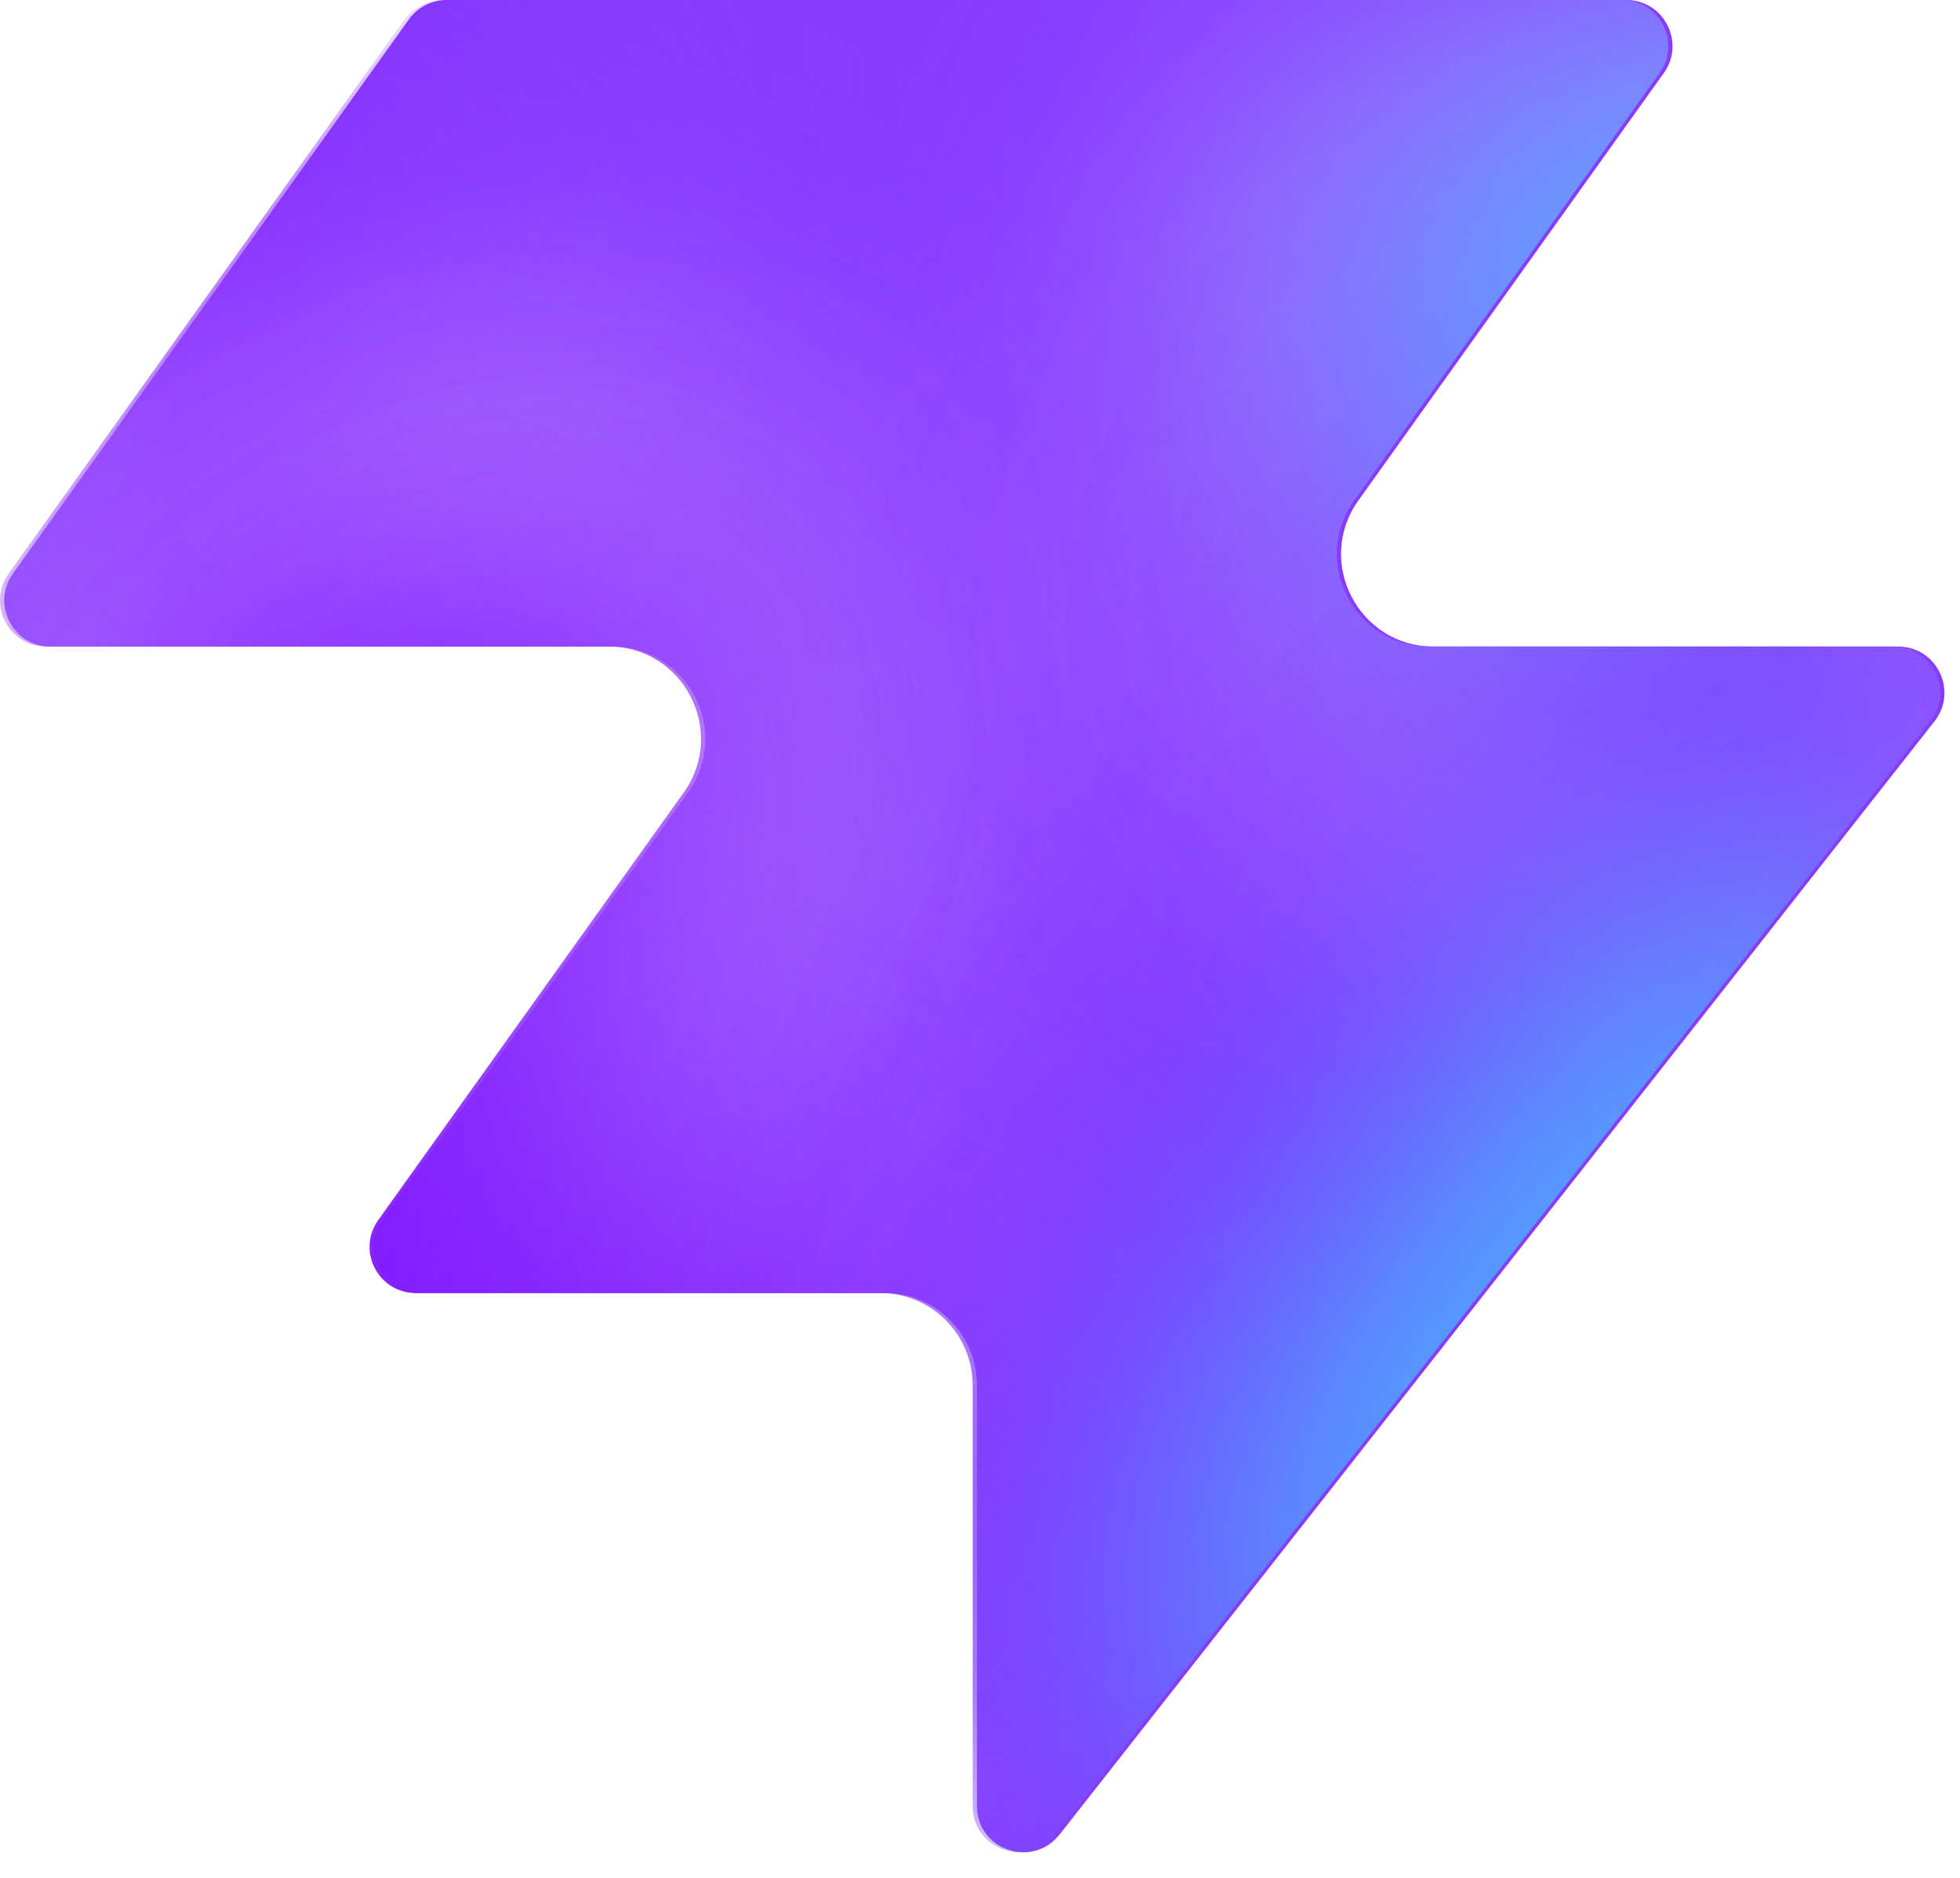
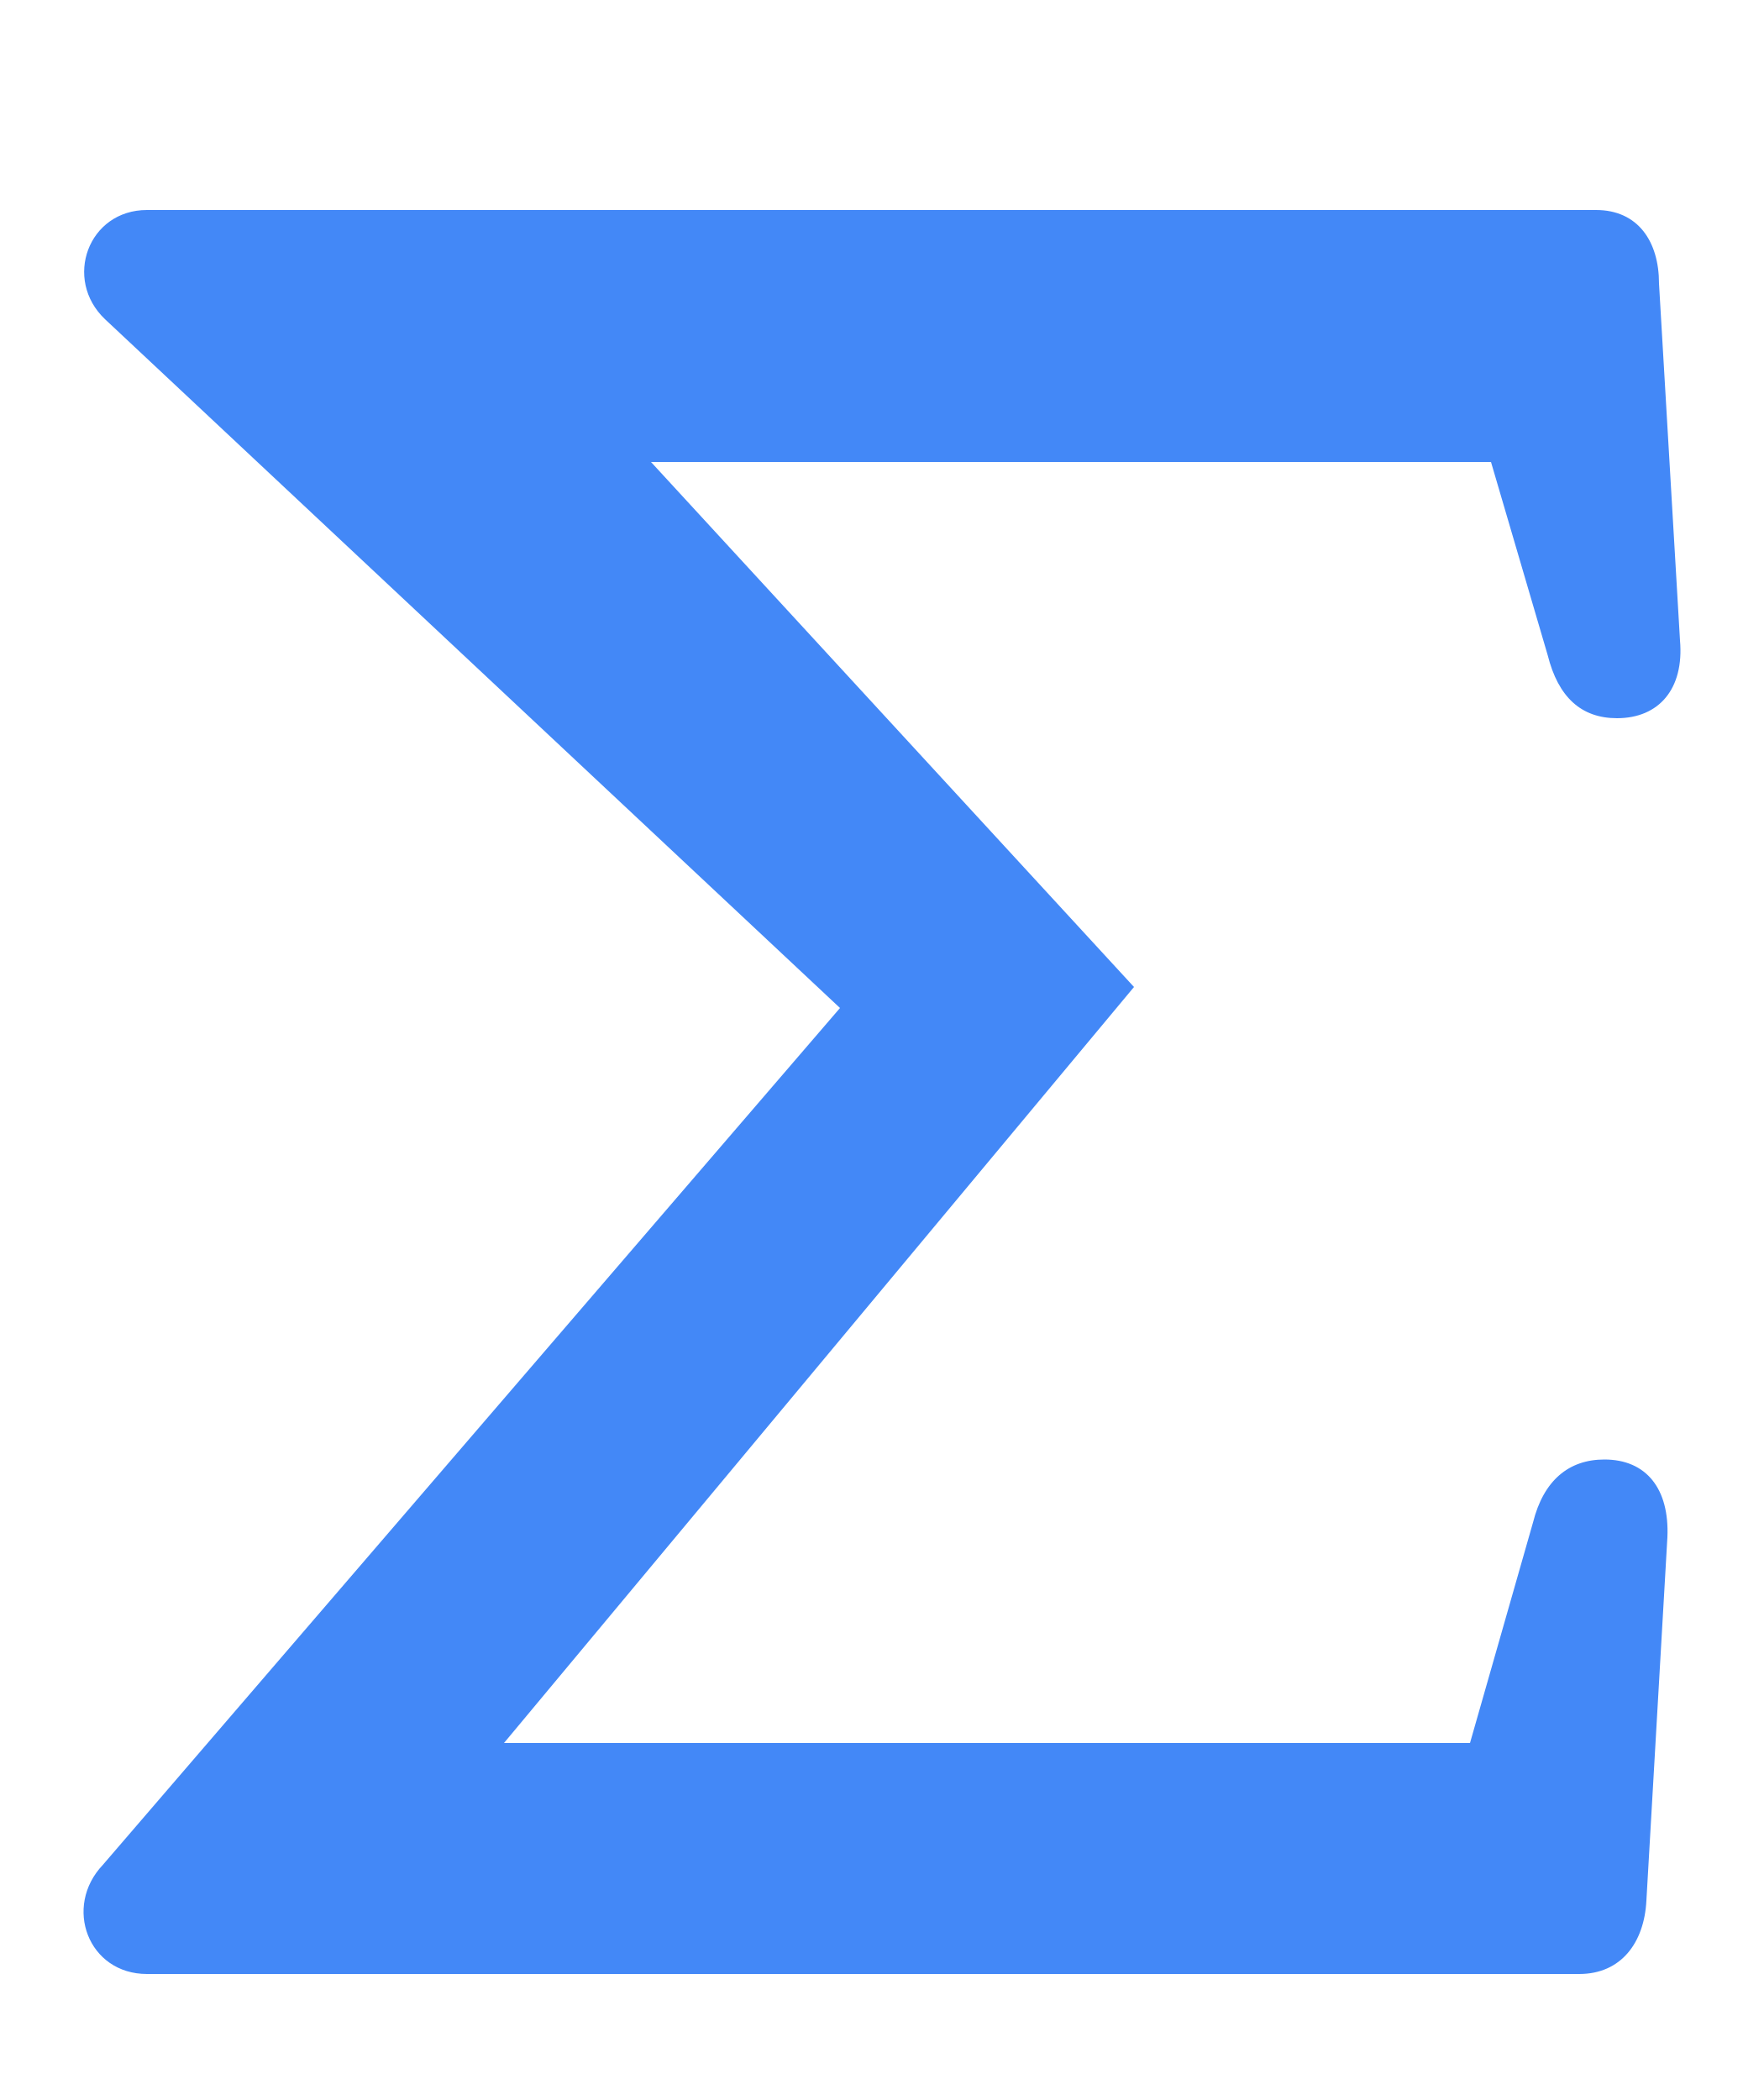
- <svg xmlns="http://www.w3.org/2000/svg" width="48" height="46" fill="none" viewBox="0 0 48 46">
-   <path fill="#863bff" d="M25.946 44.938c-.664.845-2.021.375-2.021-.698V33.937a2.26 2.26 0 0 0-2.262-2.262H10.287c-.92 0-1.456-1.04-.92-1.788l7.48-10.471c1.07-1.497 0-3.578-1.842-3.578H1.237c-.92 0-1.456-1.04-.92-1.788L10.013.474c.214-.297.556-.474.92-.474h28.894c.92 0 1.456 1.04.92 1.788l-7.48 10.471c-1.07 1.498 0 3.579 1.842 3.579h11.377c.943 0 1.473 1.088.89 1.83L25.947 44.94z" style="fill:#863bff;fill:color(display-p3 .525 .23 1);fill-opacity:1" />
-   <mask id="a" width="48" height="46" x="0" y="0" maskUnits="userSpaceOnUse" style="mask-type:alpha">
-     <path fill="#000" d="M25.842 44.938c-.664.844-2.021.375-2.021-.698V33.937a2.26 2.26 0 0 0-2.262-2.262H10.183c-.92 0-1.456-1.04-.92-1.788l7.48-10.471c1.07-1.498 0-3.579-1.842-3.579H1.133c-.92 0-1.456-1.04-.92-1.787L9.91.473c.214-.297.556-.474.92-.474h28.894c.92 0 1.456 1.04.92 1.788l-7.48 10.471c-1.07 1.498 0 3.578 1.842 3.578h11.377c.943 0 1.473 1.088.89 1.832L25.843 44.94z" style="fill:#000;fill-opacity:1" />
-   </mask>
-   <g mask="url(#a)">
-     <g filter="url(#b)">
-       <ellipse cx="5.508" cy="14.704" fill="#ede6ff" rx="5.508" ry="14.704" style="fill:#ede6ff;fill:color(display-p3 .927 .903 1);fill-opacity:1" transform="matrix(.00324 1 1 -.00324 -4.47 31.516)" />
-     </g>
-     <g filter="url(#c)">
-       <ellipse cx="10.399" cy="29.851" fill="#ede6ff" rx="10.399" ry="29.851" style="fill:#ede6ff;fill:color(display-p3 .927 .903 1);fill-opacity:1" transform="matrix(.00324 1 1 -.00324 -39.328 7.883)" />
-     </g>
-     <g filter="url(#d)">
-       <ellipse cx="5.508" cy="30.487" fill="#7e14ff" rx="5.508" ry="30.487" style="fill:#7e14ff;fill:color(display-p3 .492 .077 1);fill-opacity:1" transform="rotate(89.814 -25.913 -14.639)scale(1 -1)" />
-     </g>
-     <g filter="url(#e)">
-       <ellipse cx="5.508" cy="30.599" fill="#7e14ff" rx="5.508" ry="30.599" style="fill:#7e14ff;fill:color(display-p3 .492 .077 1);fill-opacity:1" transform="rotate(89.814 -32.644 -3.334)scale(1 -1)" />
-     </g>
-     <g filter="url(#f)">
-       <ellipse cx="5.508" cy="30.599" fill="#7e14ff" rx="5.508" ry="30.599" style="fill:#7e14ff;fill:color(display-p3 .492 .077 1);fill-opacity:1" transform="matrix(.00324 1 1 -.00324 -34.34 30.47)" />
-     </g>
-     <g filter="url(#g)">
-       <ellipse cx="14.072" cy="22.078" fill="#ede6ff" rx="14.072" ry="22.078" style="fill:#ede6ff;fill:color(display-p3 .927 .903 1);fill-opacity:1" transform="rotate(93.35 24.506 48.493)scale(-1 1)" />
-     </g>
-     <g filter="url(#h)">
-       <ellipse cx="3.47" cy="21.501" fill="#7e14ff" rx="3.47" ry="21.501" style="fill:#7e14ff;fill:color(display-p3 .492 .077 1);fill-opacity:1" transform="rotate(89.009 28.708 47.59)scale(-1 1)" />
-     </g>
-     <g filter="url(#i)">
-       <ellipse cx="3.47" cy="21.501" fill="#7e14ff" rx="3.47" ry="21.501" style="fill:#7e14ff;fill:color(display-p3 .492 .077 1);fill-opacity:1" transform="rotate(89.009 28.708 47.59)scale(-1 1)" />
-     </g>
-     <g filter="url(#j)">
-       <ellipse cx=".387" cy="8.972" fill="#7e14ff" rx="4.407" ry="29.108" style="fill:#7e14ff;fill:color(display-p3 .492 .077 1);fill-opacity:1" transform="rotate(39.51 .387 8.972)" />
-     </g>
-     <g filter="url(#k)">
-       <ellipse cx="47.523" cy="-6.092" fill="#7e14ff" rx="4.407" ry="29.108" style="fill:#7e14ff;fill:color(display-p3 .492 .077 1);fill-opacity:1" transform="rotate(37.892 47.523 -6.092)" />
-     </g>
-     <g filter="url(#l)">
-       <ellipse cx="41.412" cy="6.333" fill="#47bfff" rx="5.971" ry="9.665" style="fill:#47bfff;fill:color(display-p3 .28 .748 1);fill-opacity:1" transform="rotate(37.892 41.412 6.333)" />
-     </g>
-     <g filter="url(#m)">
-       <ellipse cx="-1.879" cy="38.332" fill="#7e14ff" rx="4.407" ry="29.108" style="fill:#7e14ff;fill:color(display-p3 .492 .077 1);fill-opacity:1" transform="rotate(37.892 -1.88 38.332)" />
-     </g>
-     <g filter="url(#n)">
-       <ellipse cx="-1.879" cy="38.332" fill="#7e14ff" rx="4.407" ry="29.108" style="fill:#7e14ff;fill:color(display-p3 .492 .077 1);fill-opacity:1" transform="rotate(37.892 -1.88 38.332)" />
-     </g>
-     <g filter="url(#o)">
-       <ellipse cx="35.651" cy="29.907" fill="#7e14ff" rx="4.407" ry="29.108" style="fill:#7e14ff;fill:color(display-p3 .492 .077 1);fill-opacity:1" transform="rotate(37.892 35.651 29.907)" />
-     </g>
-     <g filter="url(#p)">
-       <ellipse cx="38.418" cy="32.4" fill="#47bfff" rx="5.971" ry="15.297" style="fill:#47bfff;fill:color(display-p3 .28 .748 1);fill-opacity:1" transform="rotate(37.892 38.418 32.4)" />
-     </g>
-   </g>
-   <defs>
-     <filter id="b" width="60.045" height="41.654" x="-19.77" y="16.149" color-interpolation-filters="sRGB" filterUnits="userSpaceOnUse">
-       <feFlood flood-opacity="0" result="BackgroundImageFix" />
-       <feBlend in="SourceGraphic" in2="BackgroundImageFix" result="shape" />
-       <feGaussianBlur result="effect1_foregroundBlur_2002_17158" stdDeviation="7.659" />
-     </filter>
-     <filter id="c" width="90.34" height="51.437" x="-54.613" y="-7.533" color-interpolation-filters="sRGB" filterUnits="userSpaceOnUse">
-       <feFlood flood-opacity="0" result="BackgroundImageFix" />
-       <feBlend in="SourceGraphic" in2="BackgroundImageFix" result="shape" />
-       <feGaussianBlur result="effect1_foregroundBlur_2002_17158" stdDeviation="7.659" />
-     </filter>
-     <filter id="d" width="79.355" height="29.4" x="-49.64" y="2.03" color-interpolation-filters="sRGB" filterUnits="userSpaceOnUse">
-       <feFlood flood-opacity="0" result="BackgroundImageFix" />
-       <feBlend in="SourceGraphic" in2="BackgroundImageFix" result="shape" />
-       <feGaussianBlur result="effect1_foregroundBlur_2002_17158" stdDeviation="4.596" />
-     </filter>
-     <filter id="e" width="79.579" height="29.4" x="-45.045" y="20.029" color-interpolation-filters="sRGB" filterUnits="userSpaceOnUse">
-       <feFlood flood-opacity="0" result="BackgroundImageFix" />
-       <feBlend in="SourceGraphic" in2="BackgroundImageFix" result="shape" />
-       <feGaussianBlur result="effect1_foregroundBlur_2002_17158" stdDeviation="4.596" />
-     </filter>
-     <filter id="f" width="79.579" height="29.4" x="-43.513" y="21.178" color-interpolation-filters="sRGB" filterUnits="userSpaceOnUse">
-       <feFlood flood-opacity="0" result="BackgroundImageFix" />
-       <feBlend in="SourceGraphic" in2="BackgroundImageFix" result="shape" />
-       <feGaussianBlur result="effect1_foregroundBlur_2002_17158" stdDeviation="4.596" />
-     </filter>
-     <filter id="g" width="74.749" height="58.852" x="15.756" y="-17.901" color-interpolation-filters="sRGB" filterUnits="userSpaceOnUse">
-       <feFlood flood-opacity="0" result="BackgroundImageFix" />
-       <feBlend in="SourceGraphic" in2="BackgroundImageFix" result="shape" />
-       <feGaussianBlur result="effect1_foregroundBlur_2002_17158" stdDeviation="7.659" />
-     </filter>
-     <filter id="h" width="61.377" height="25.362" x="23.548" y="2.284" color-interpolation-filters="sRGB" filterUnits="userSpaceOnUse">
-       <feFlood flood-opacity="0" result="BackgroundImageFix" />
-       <feBlend in="SourceGraphic" in2="BackgroundImageFix" result="shape" />
-       <feGaussianBlur result="effect1_foregroundBlur_2002_17158" stdDeviation="4.596" />
-     </filter>
-     <filter id="i" width="61.377" height="25.362" x="23.548" y="2.284" color-interpolation-filters="sRGB" filterUnits="userSpaceOnUse">
-       <feFlood flood-opacity="0" result="BackgroundImageFix" />
-       <feBlend in="SourceGraphic" in2="BackgroundImageFix" result="shape" />
-       <feGaussianBlur result="effect1_foregroundBlur_2002_17158" stdDeviation="4.596" />
-     </filter>
-     <filter id="j" width="56.045" height="63.649" x="-27.636" y="-22.853" color-interpolation-filters="sRGB" filterUnits="userSpaceOnUse">
-       <feFlood flood-opacity="0" result="BackgroundImageFix" />
-       <feBlend in="SourceGraphic" in2="BackgroundImageFix" result="shape" />
-       <feGaussianBlur result="effect1_foregroundBlur_2002_17158" stdDeviation="4.596" />
-     </filter>
-     <filter id="k" width="54.814" height="64.646" x="20.116" y="-38.415" color-interpolation-filters="sRGB" filterUnits="userSpaceOnUse">
-       <feFlood flood-opacity="0" result="BackgroundImageFix" />
-       <feBlend in="SourceGraphic" in2="BackgroundImageFix" result="shape" />
-       <feGaussianBlur result="effect1_foregroundBlur_2002_17158" stdDeviation="4.596" />
-     </filter>
-     <filter id="l" width="33.541" height="35.313" x="24.641" y="-11.323" color-interpolation-filters="sRGB" filterUnits="userSpaceOnUse">
-       <feFlood flood-opacity="0" result="BackgroundImageFix" />
-       <feBlend in="SourceGraphic" in2="BackgroundImageFix" result="shape" />
-       <feGaussianBlur result="effect1_foregroundBlur_2002_17158" stdDeviation="4.596" />
-     </filter>
-     <filter id="m" width="54.814" height="64.646" x="-29.286" y="6.009" color-interpolation-filters="sRGB" filterUnits="userSpaceOnUse">
-       <feFlood flood-opacity="0" result="BackgroundImageFix" />
-       <feBlend in="SourceGraphic" in2="BackgroundImageFix" result="shape" />
-       <feGaussianBlur result="effect1_foregroundBlur_2002_17158" stdDeviation="4.596" />
-     </filter>
-     <filter id="n" width="54.814" height="64.646" x="-29.286" y="6.009" color-interpolation-filters="sRGB" filterUnits="userSpaceOnUse">
-       <feFlood flood-opacity="0" result="BackgroundImageFix" />
-       <feBlend in="SourceGraphic" in2="BackgroundImageFix" result="shape" />
-       <feGaussianBlur result="effect1_foregroundBlur_2002_17158" stdDeviation="4.596" />
-     </filter>
-     <filter id="o" width="54.814" height="64.646" x="8.244" y="-2.416" color-interpolation-filters="sRGB" filterUnits="userSpaceOnUse">
-       <feFlood flood-opacity="0" result="BackgroundImageFix" />
-       <feBlend in="SourceGraphic" in2="BackgroundImageFix" result="shape" />
-       <feGaussianBlur result="effect1_foregroundBlur_2002_17158" stdDeviation="4.596" />
-     </filter>
-     <filter id="p" width="39.409" height="43.623" x="18.713" y="10.588" color-interpolation-filters="sRGB" filterUnits="userSpaceOnUse">
-       <feFlood flood-opacity="0" result="BackgroundImageFix" />
-       <feBlend in="SourceGraphic" in2="BackgroundImageFix" result="shape" />
-       <feGaussianBlur result="effect1_foregroundBlur_2002_17158" stdDeviation="4.596" />
-     </filter>
-   </defs>
+ <svg xmlns="http://www.w3.org/2000/svg" viewBox="0 0 84 100" role="img" aria-label="File Drive">
+   <path fill="#4388f7" d="M7 10h69c2 0 3 1.5 3 3.5l1 17c.2 2.3-1 3.7-3 3.7-1.7 0-2.8-1-3.3-3L71 22H31l23 25-30 36h46l3-10.5c.5-2 1.7-3 3.4-3 2 0 3.1 1.4 3 3.7l-1 17.3c-.1 2-1.2 3.5-3.2 3.5H7c-2.8 0-4-3.2-2.1-5.2L40 48 5 15.2C3 13.3 4.2 10 7 10Z" />
</svg>
